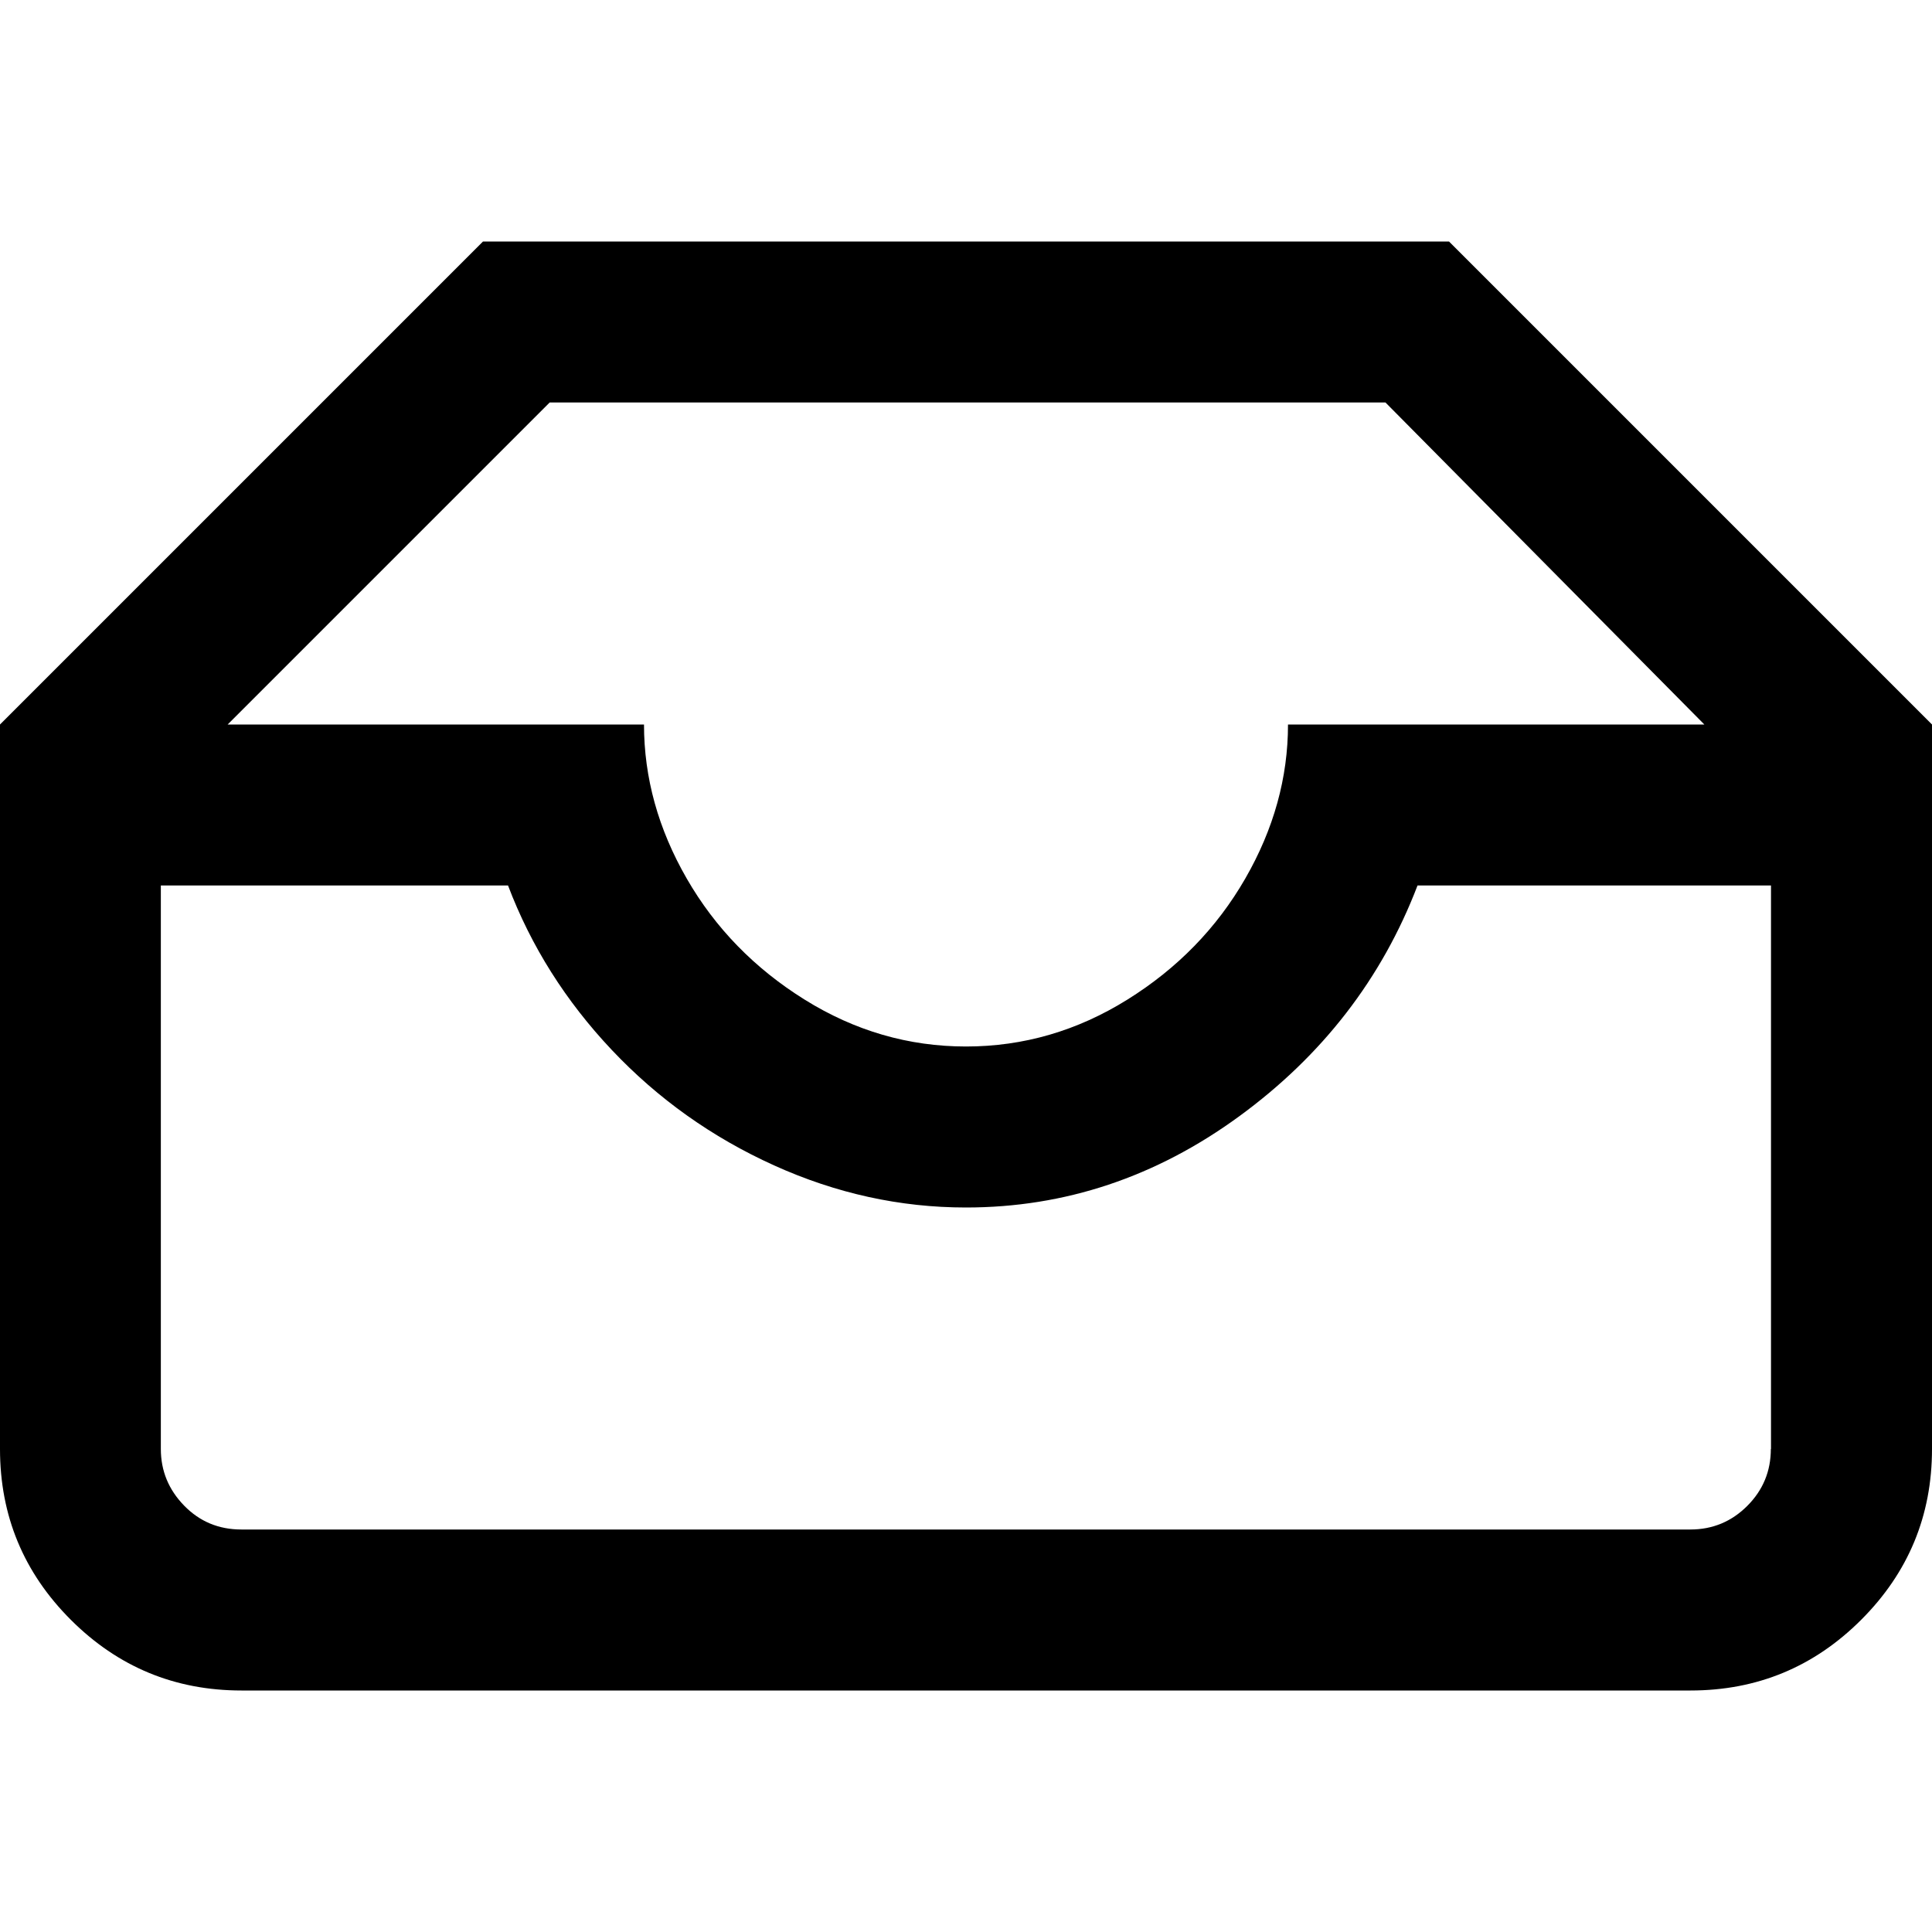
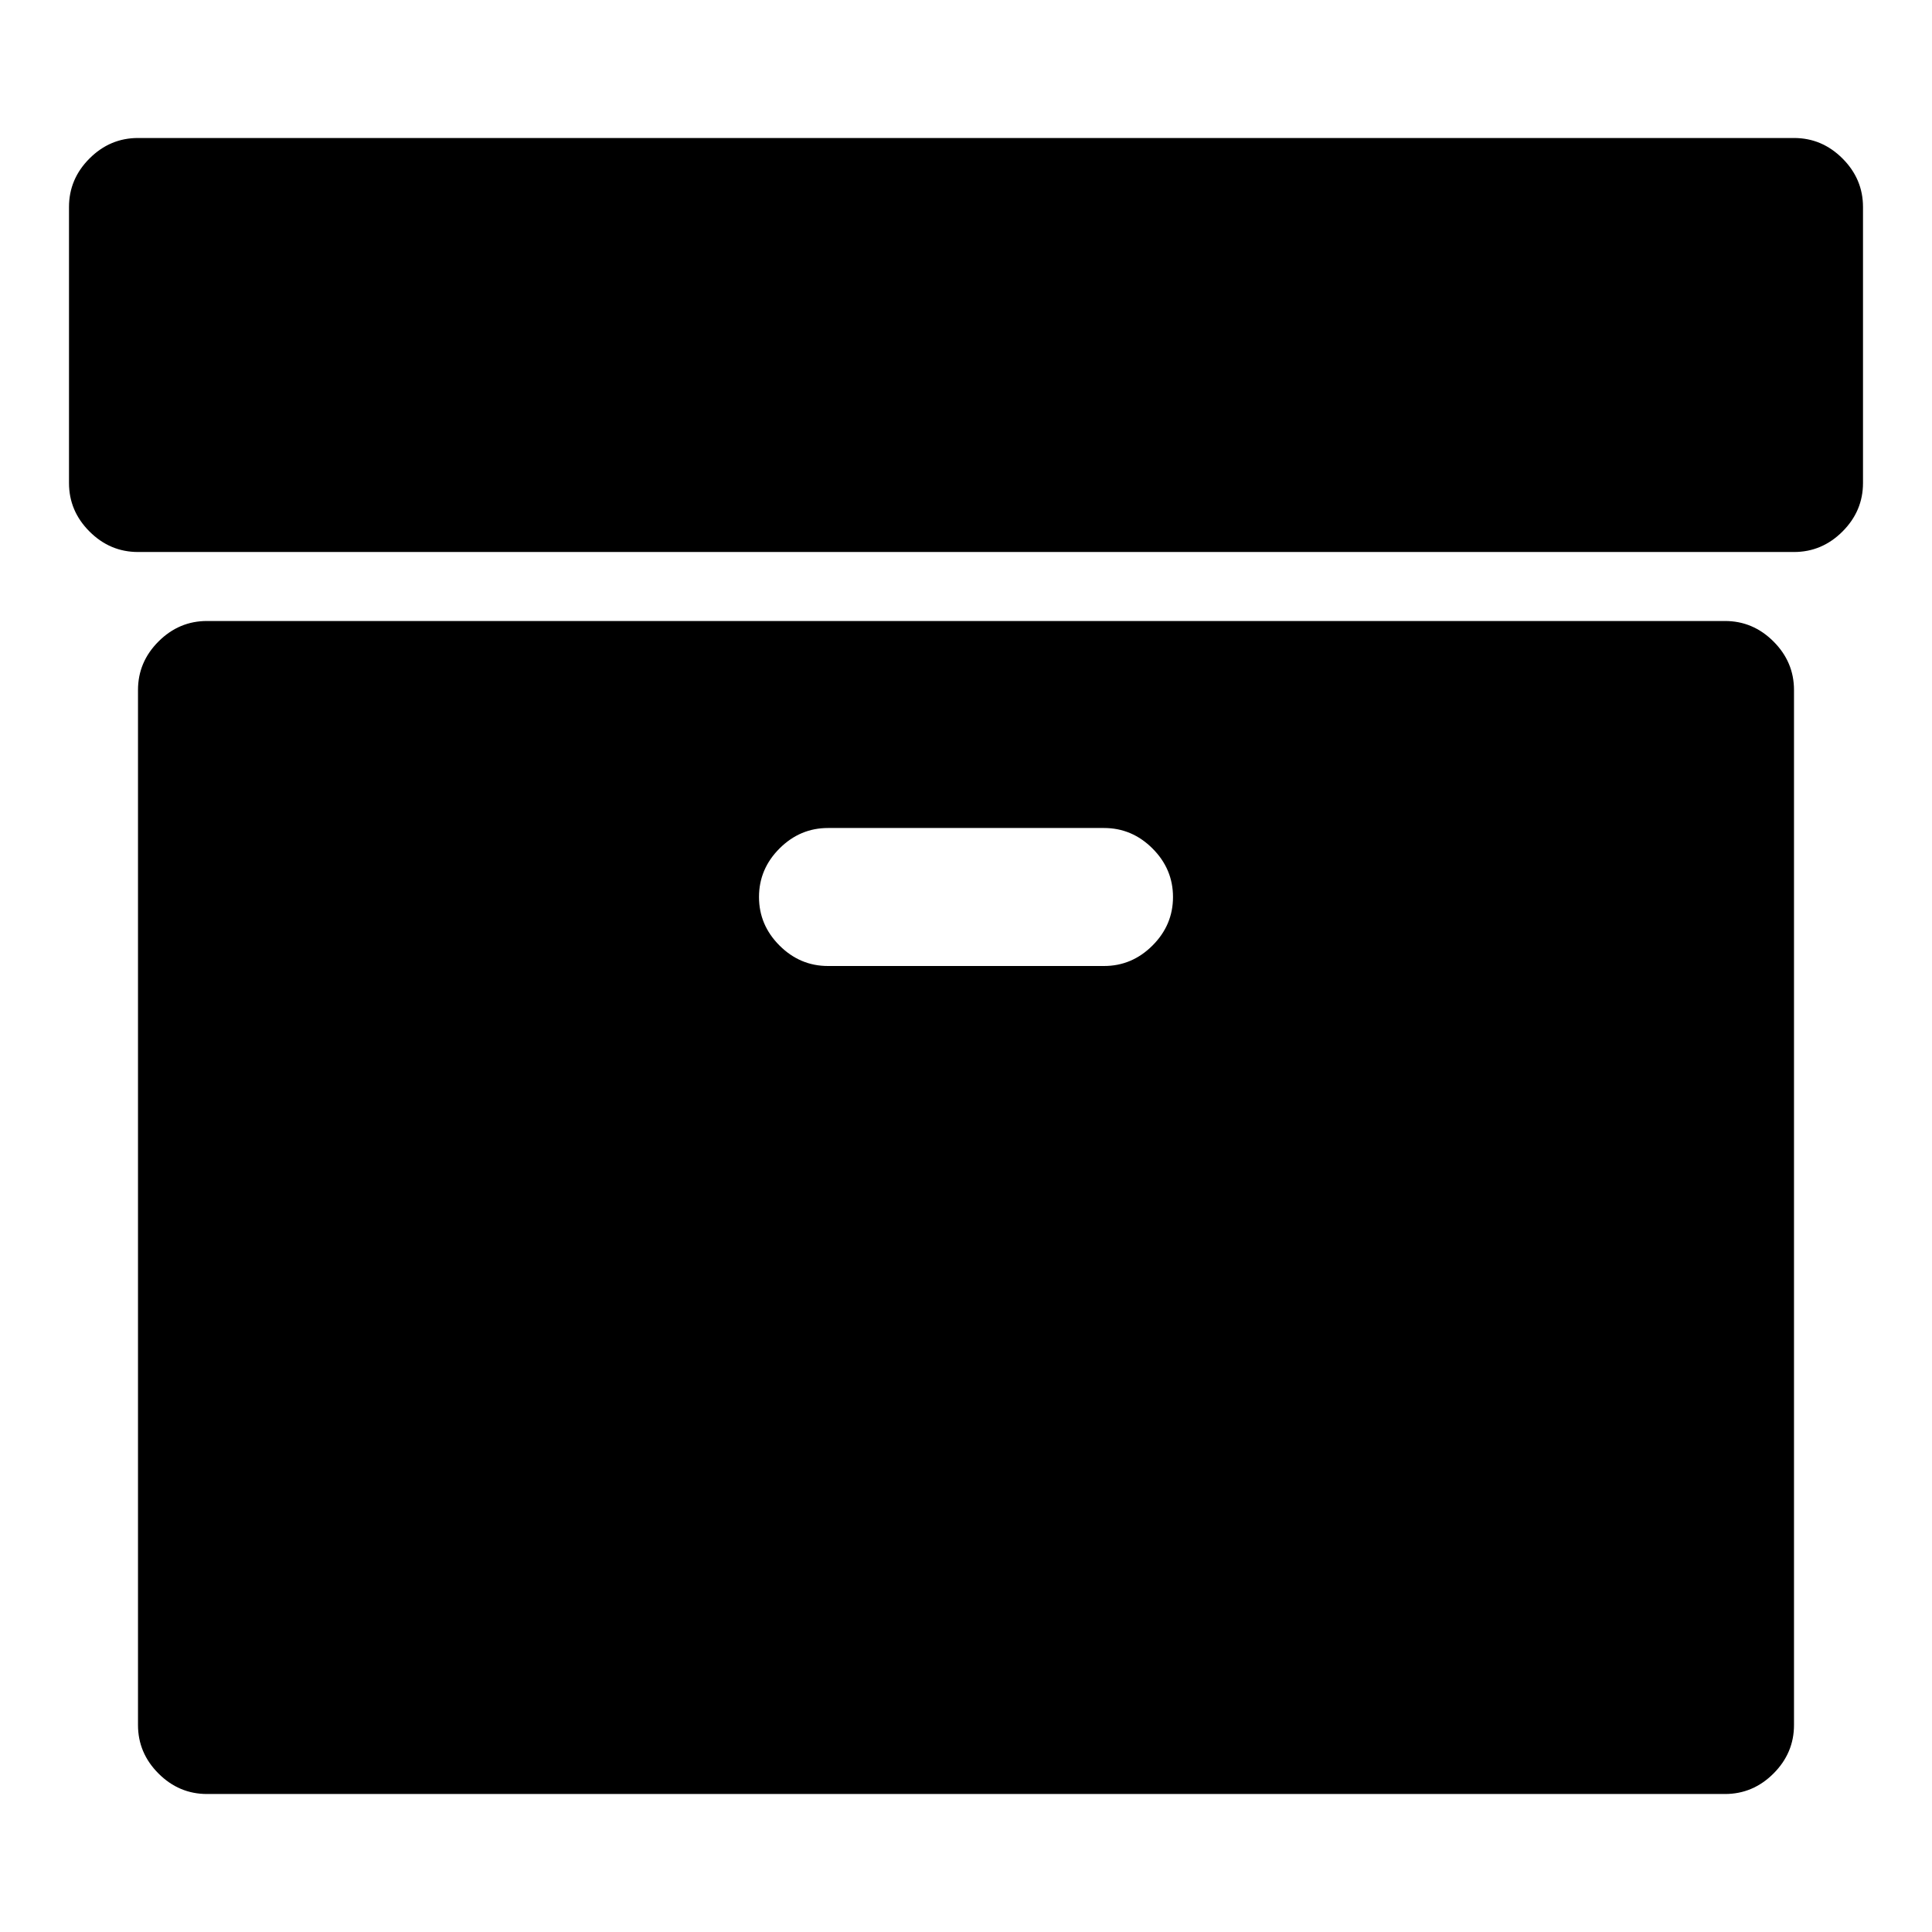
- <svg xmlns="http://www.w3.org/2000/svg" version="1.1" width="24" height="24" viewBox="0 0 24 24">
+ <svg xmlns="http://www.w3.org/2000/svg" version="1.1" width="28" height="28" viewBox="0 0 28 28">
  <g id="icomoon-ignore">
</g>
-   <path d="M6 3h12l6 6v9q0 1.242-0.879 2.121t-2.121 0.879h-18q-1.242 0-2.121-0.879t-0.879-2.121v-9zM22 18v-7h-4.391q-0.664 1.734-2.215 2.867t-3.395 1.133q-1.227 0-2.383-0.523t-2.016-1.434-1.289-2.043h-4.313v7q0 0.406 0.289 0.703t0.711 0.297h18q0.414 0 0.707-0.293t0.293-0.707zM21.172 9l-3.961-4h-10.383l-4 4h5.172q0 0.992 0.531 1.914t1.465 1.504 2.004 0.582 2.004-0.582 1.465-1.504 0.531-1.914h5.172z" fill="#000000" />
+   <path d="M1 7v-4q0-0.406 0.297-0.703t0.703-0.297h24q0.406 0 0.703 0.297t0.297 0.703v4q0 0.406-0.297 0.703t-0.703 0.297h-24q-0.406 0-0.703-0.297t-0.297-0.703zM2 25v-15q0-0.406 0.297-0.703t0.703-0.297h22q0.406 0 0.703 0.297t0.297 0.703v15q0 0.406-0.297 0.703t-0.703 0.297h-22q-0.406 0-0.703-0.297t-0.297-0.703zM11 13q0 0.406 0.297 0.703t0.703 0.297h4q0.406 0 0.703-0.297t0.297-0.703-0.297-0.703-0.703-0.297h-4q-0.406 0-0.703 0.297t-0.297 0.703z" fill="#000000" />
</svg>
